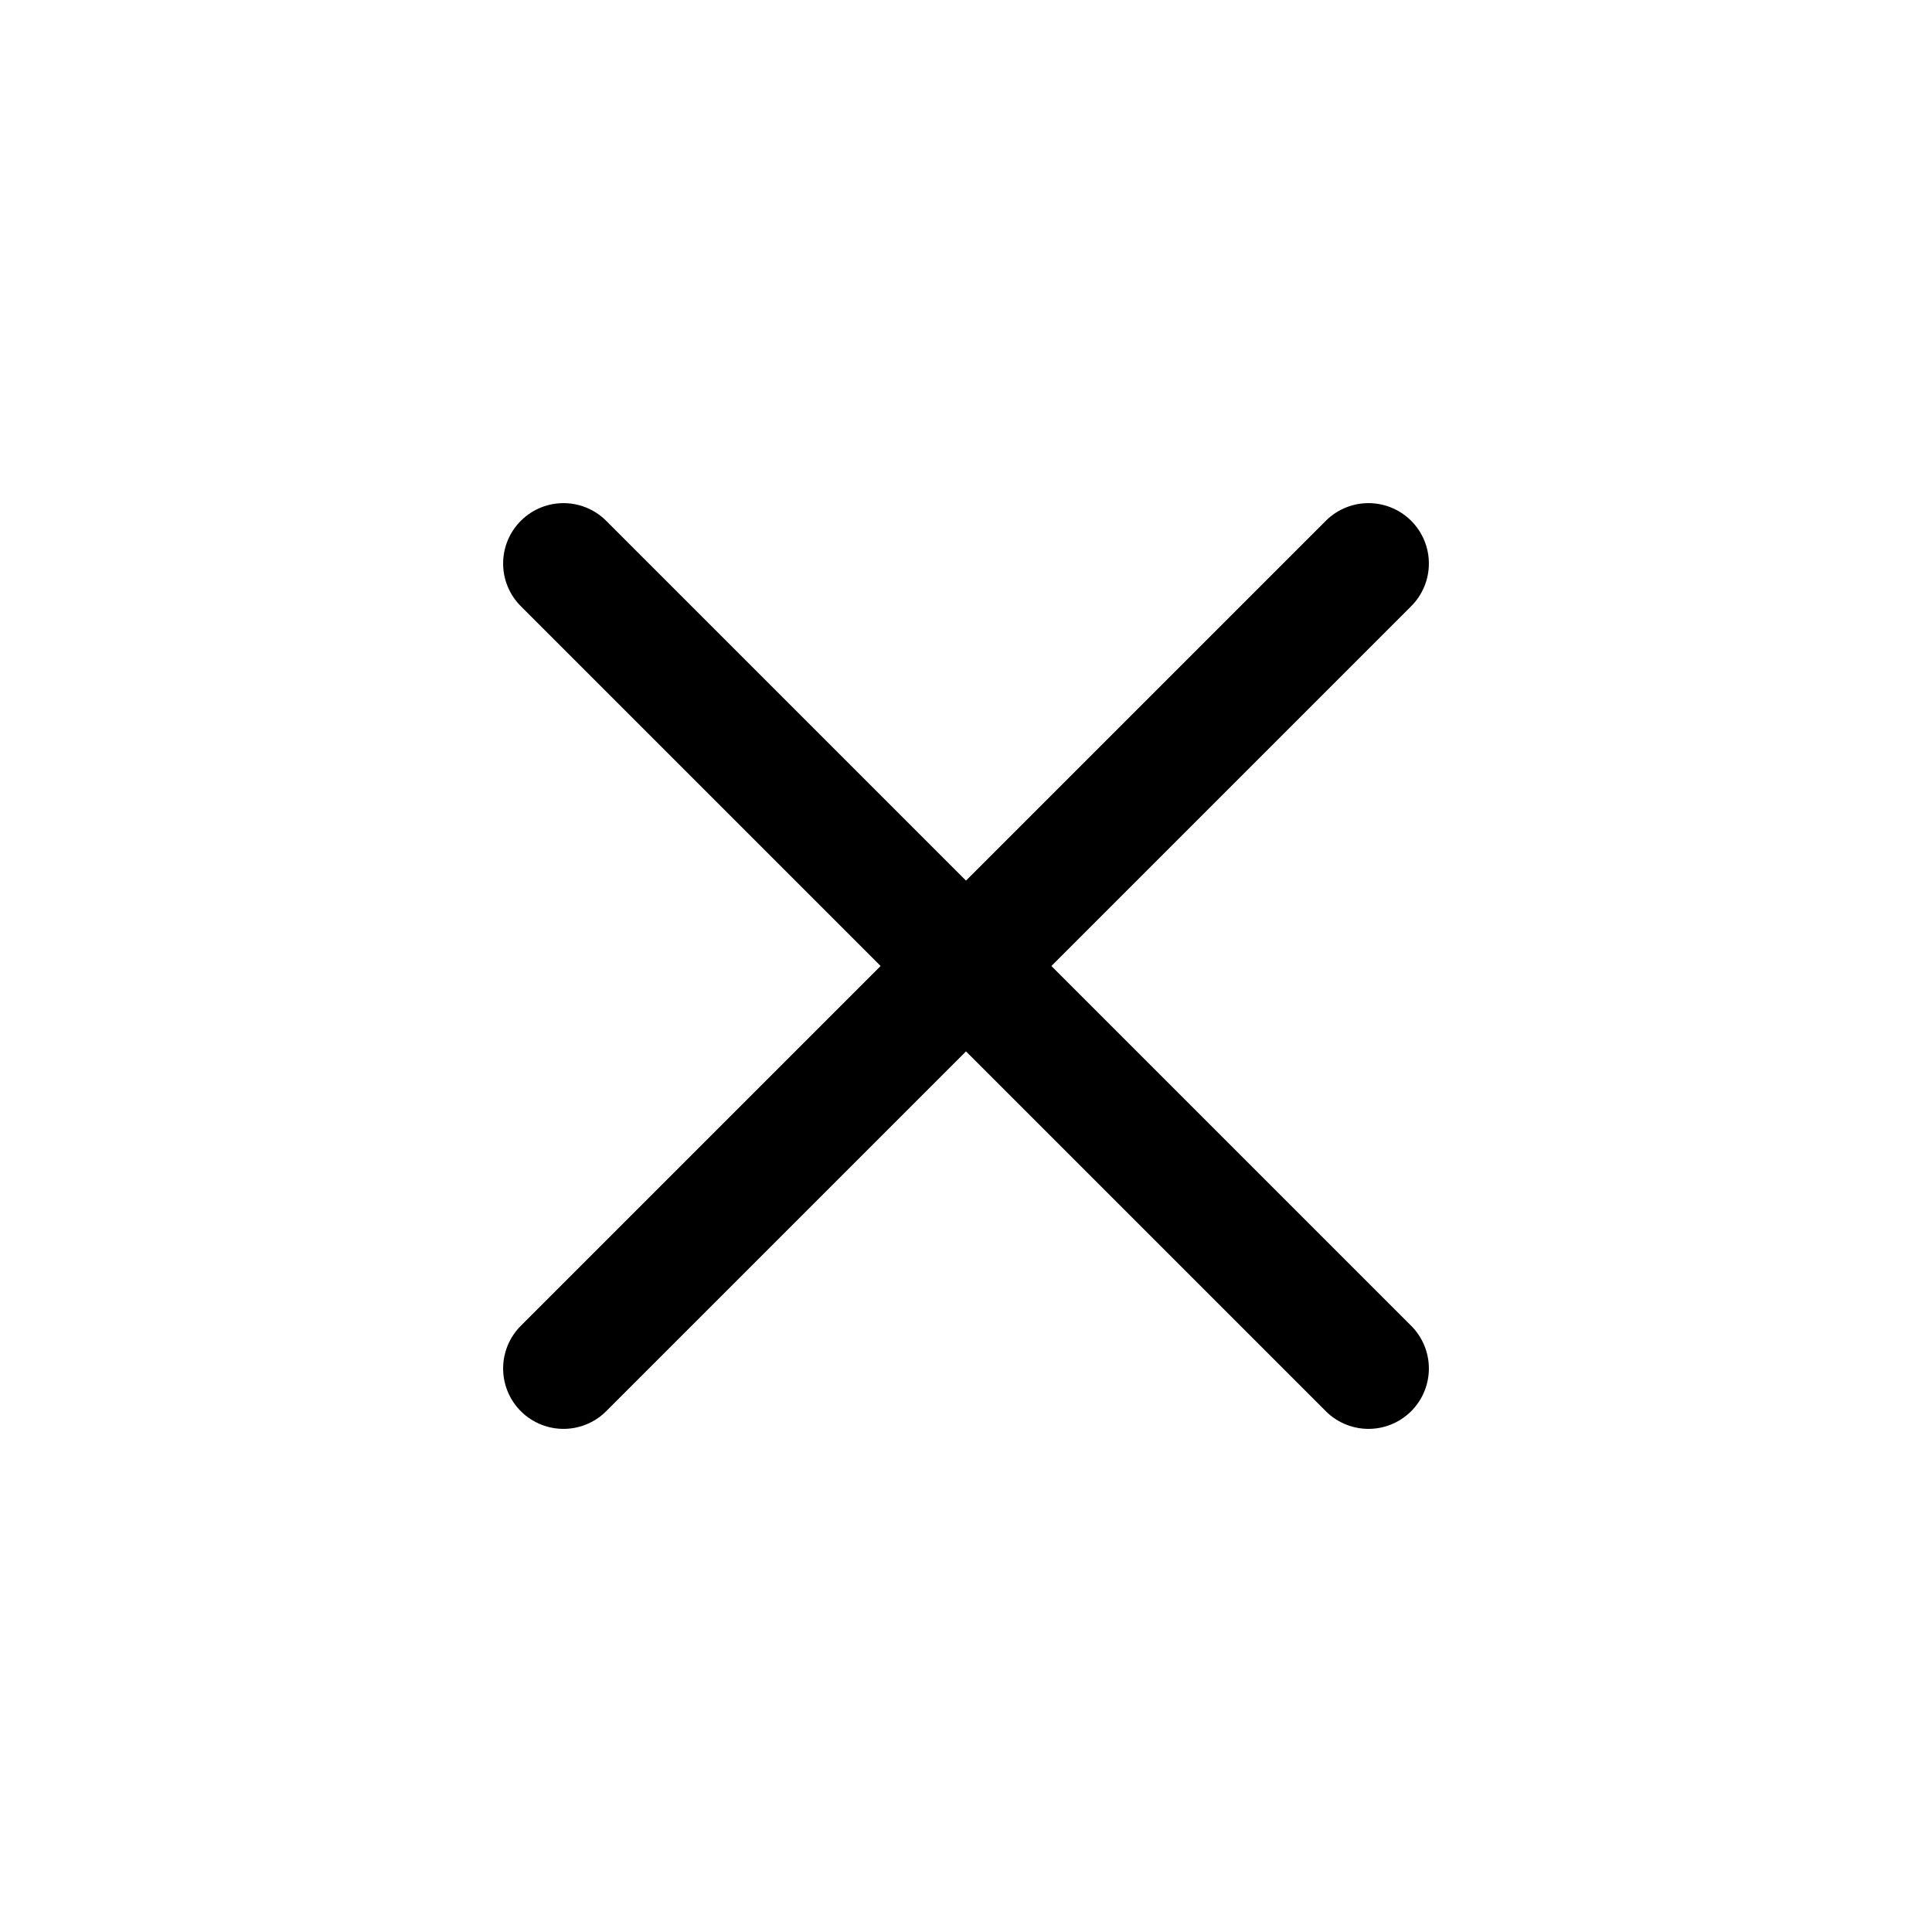
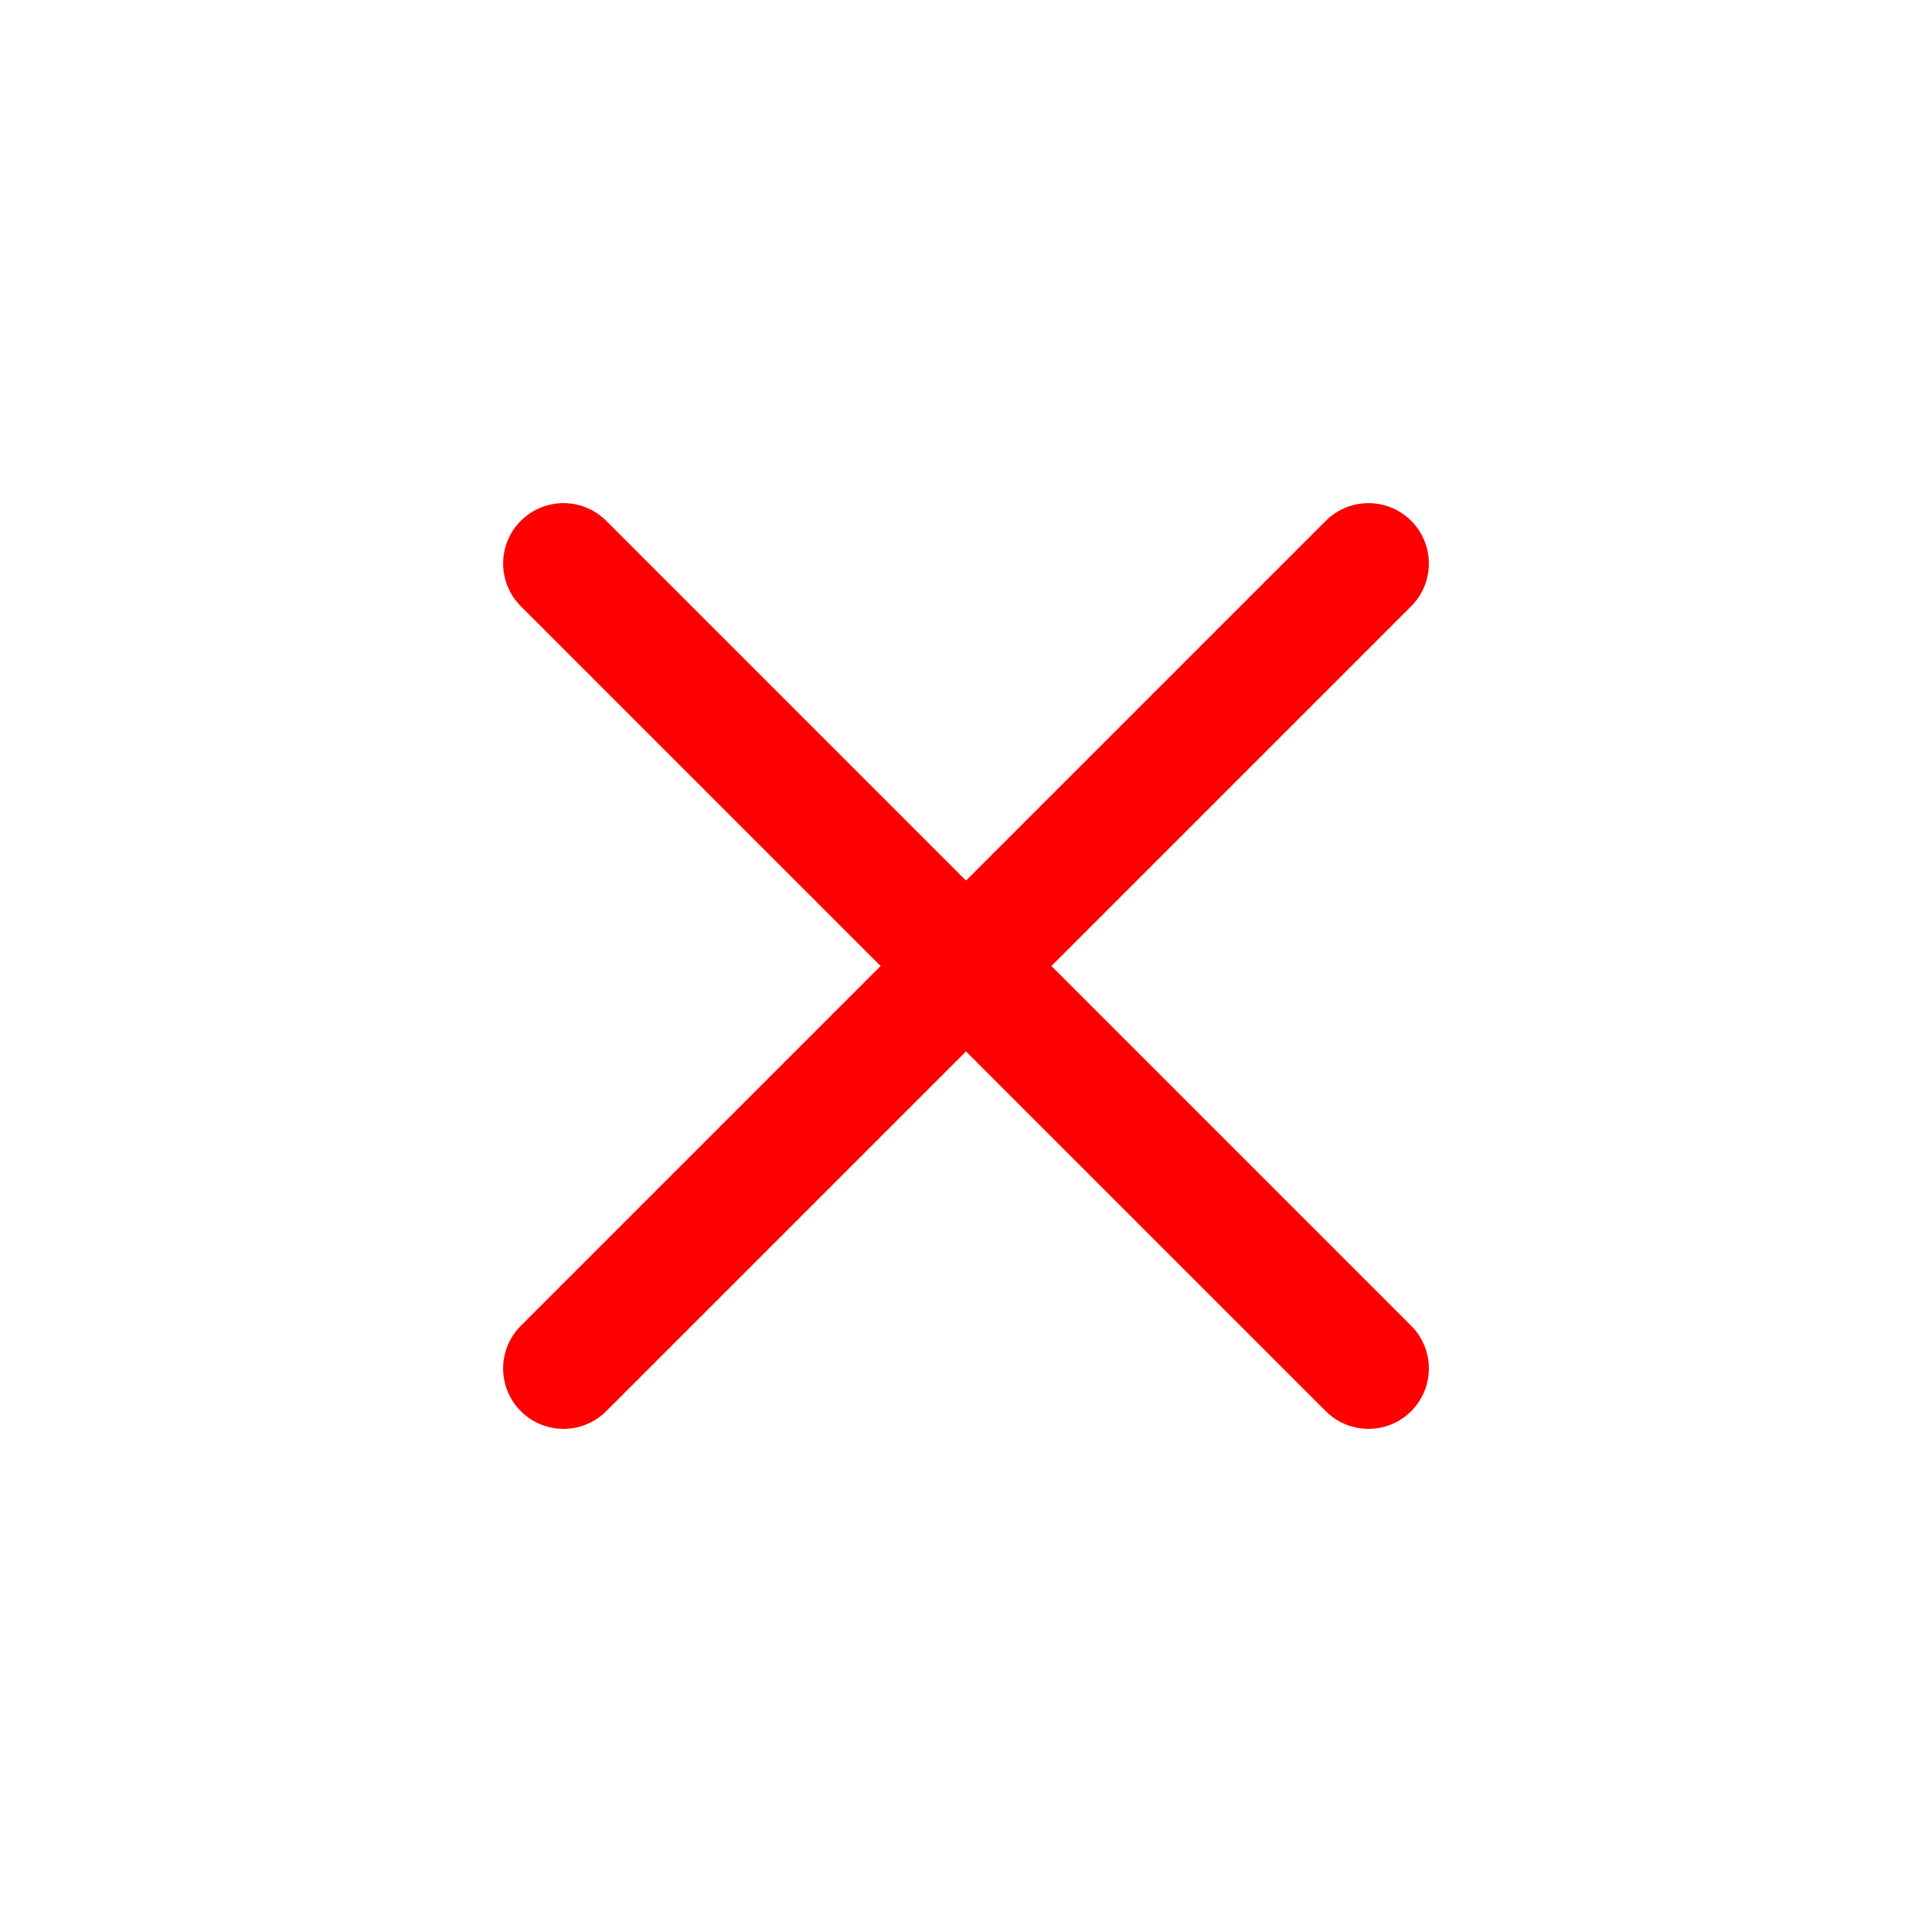
- <svg xmlns="http://www.w3.org/2000/svg" height="24" viewBox="0 0 24 24" width="24">
-   <g fill="none" stroke="#000" stroke-linecap="round" stroke-miterlimit="10" stroke-width="1.5">
-     <path d="m17 7-10 10" />
-     <path d="m7 7 10 10" />
-   </g>
+ <svg xmlns="http://www.w3.org/2000/svg" id="Ebene_1" width="24" height="24" version="1.1" viewBox="0 0 24 24">
+   <line x1="17" y1="7" x2="7" y2="17" fill="none" stroke="red" stroke-linecap="round" stroke-miterlimit="10" stroke-width="1.5" />
+   <line x1="7" y1="7" x2="17" y2="17" fill="none" stroke="red" stroke-linecap="round" stroke-miterlimit="10" stroke-width="1.5" />
</svg>
